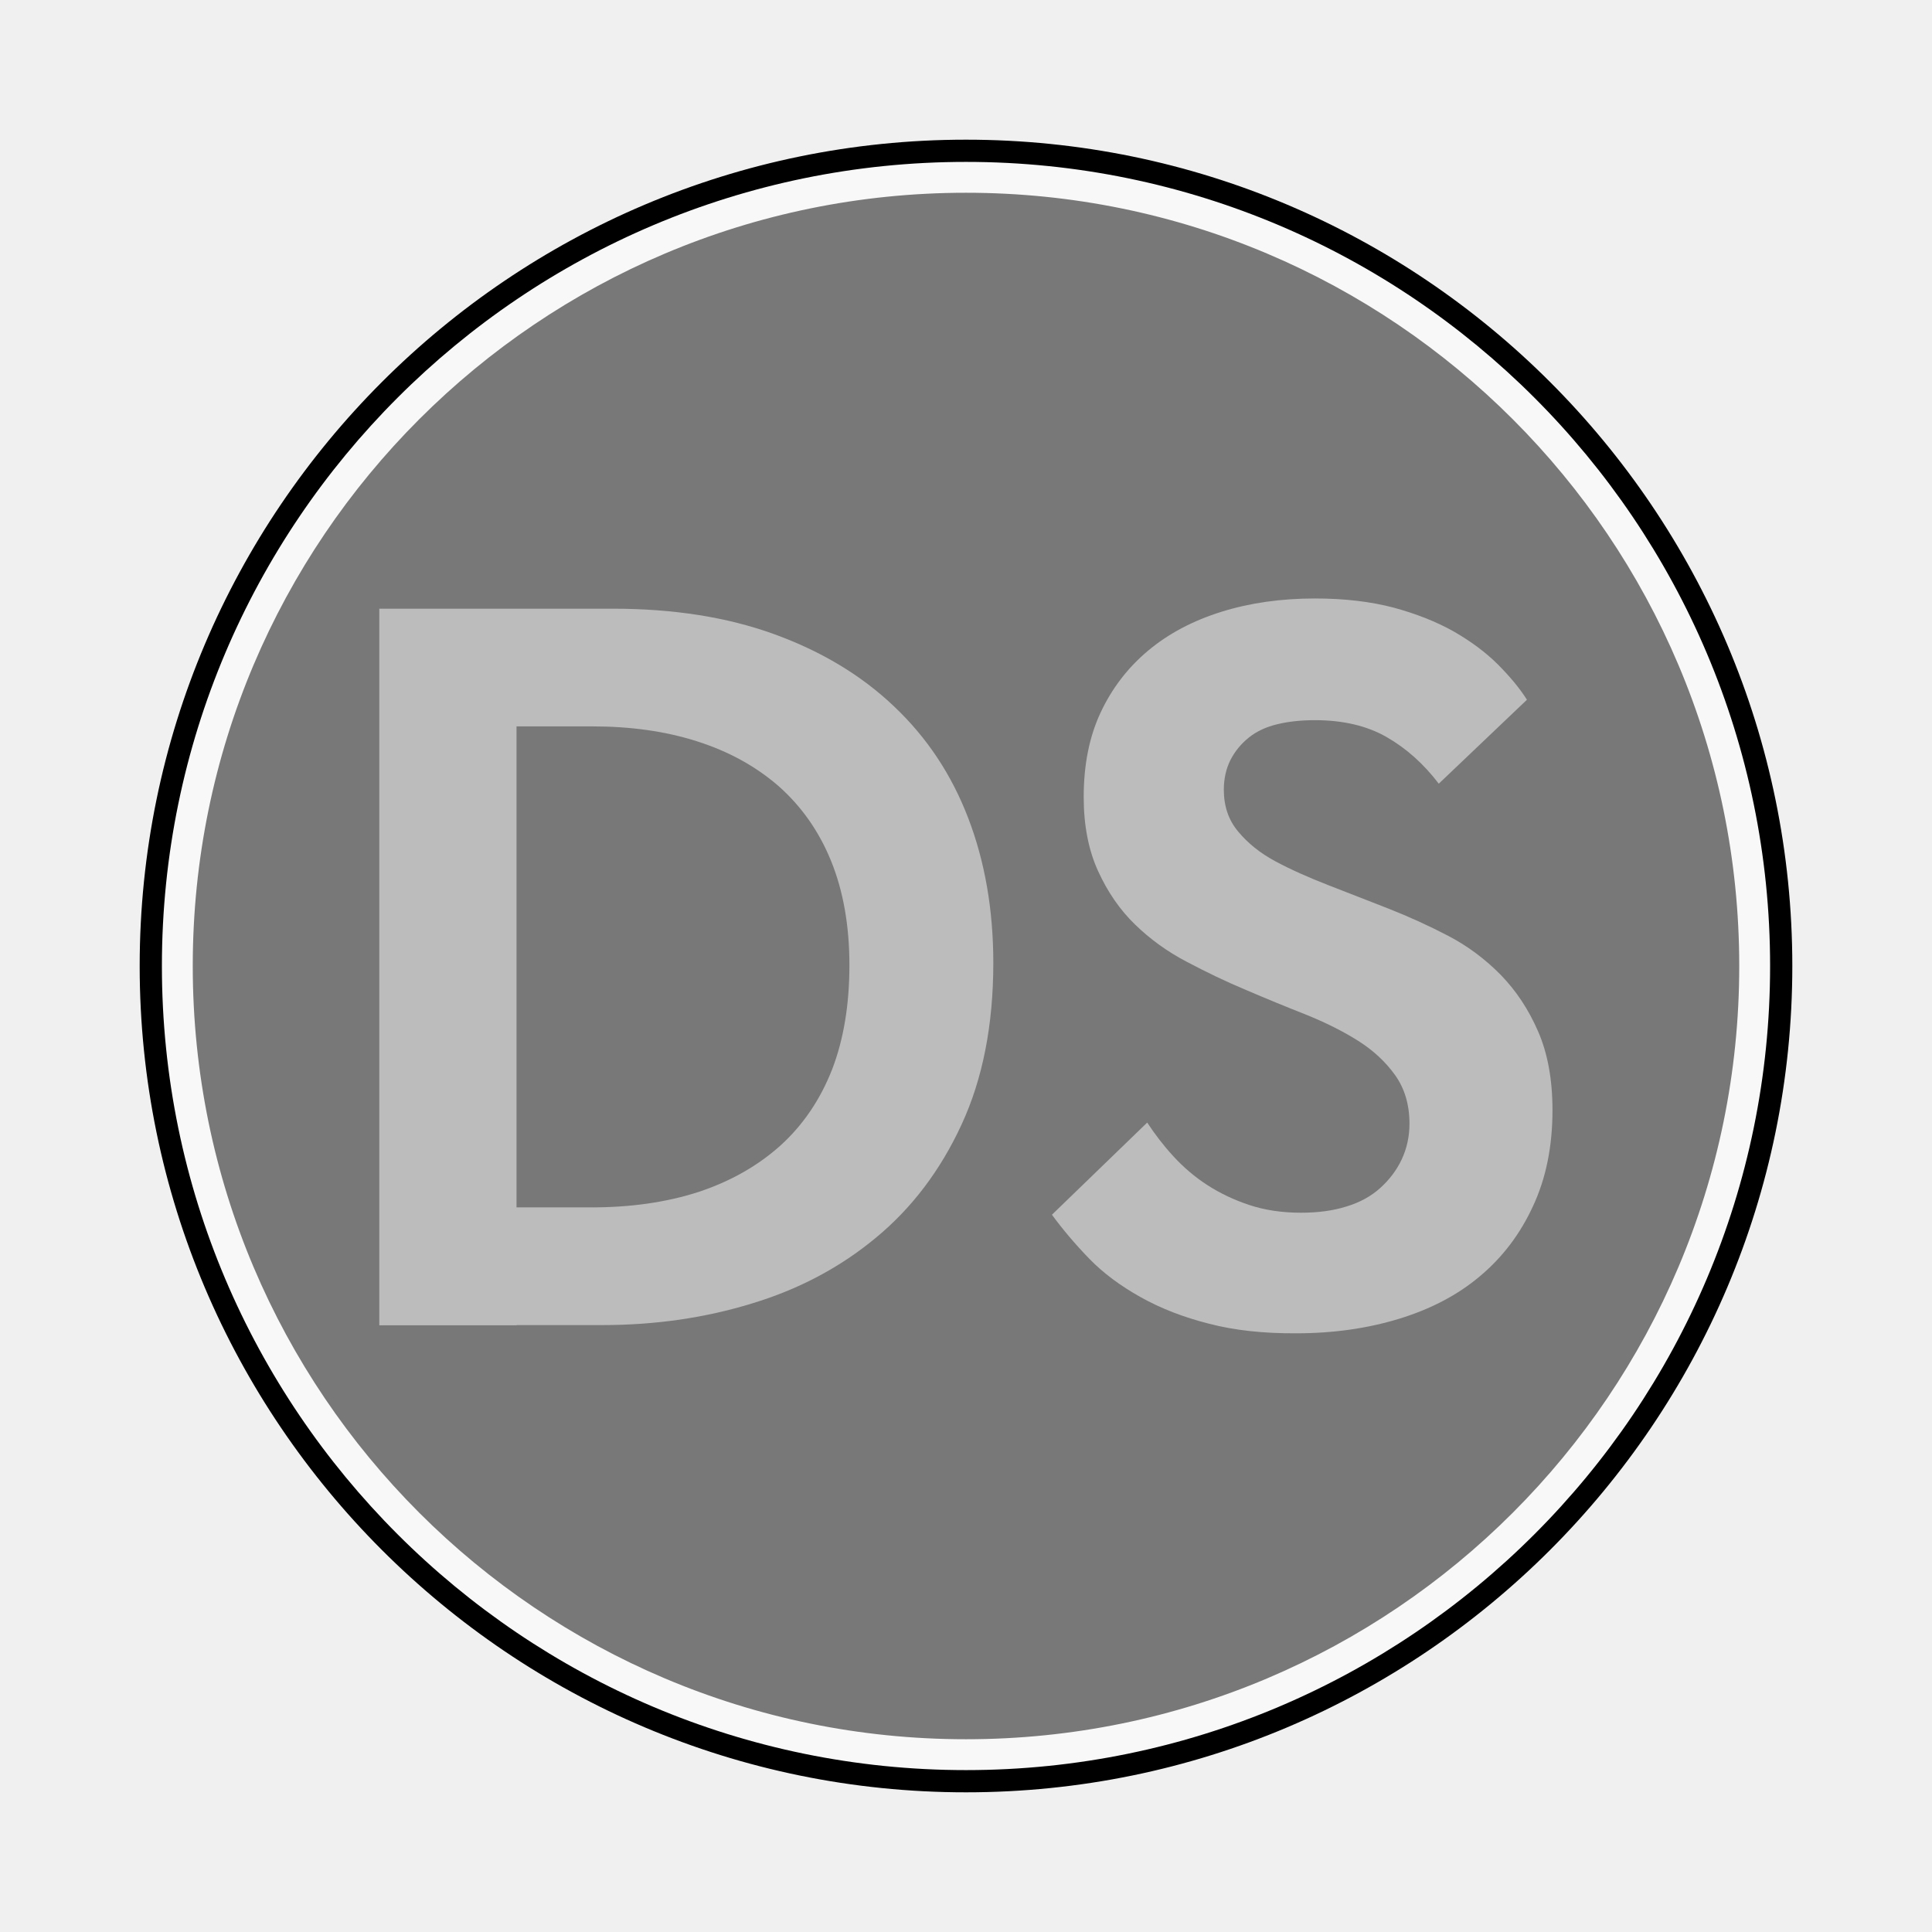
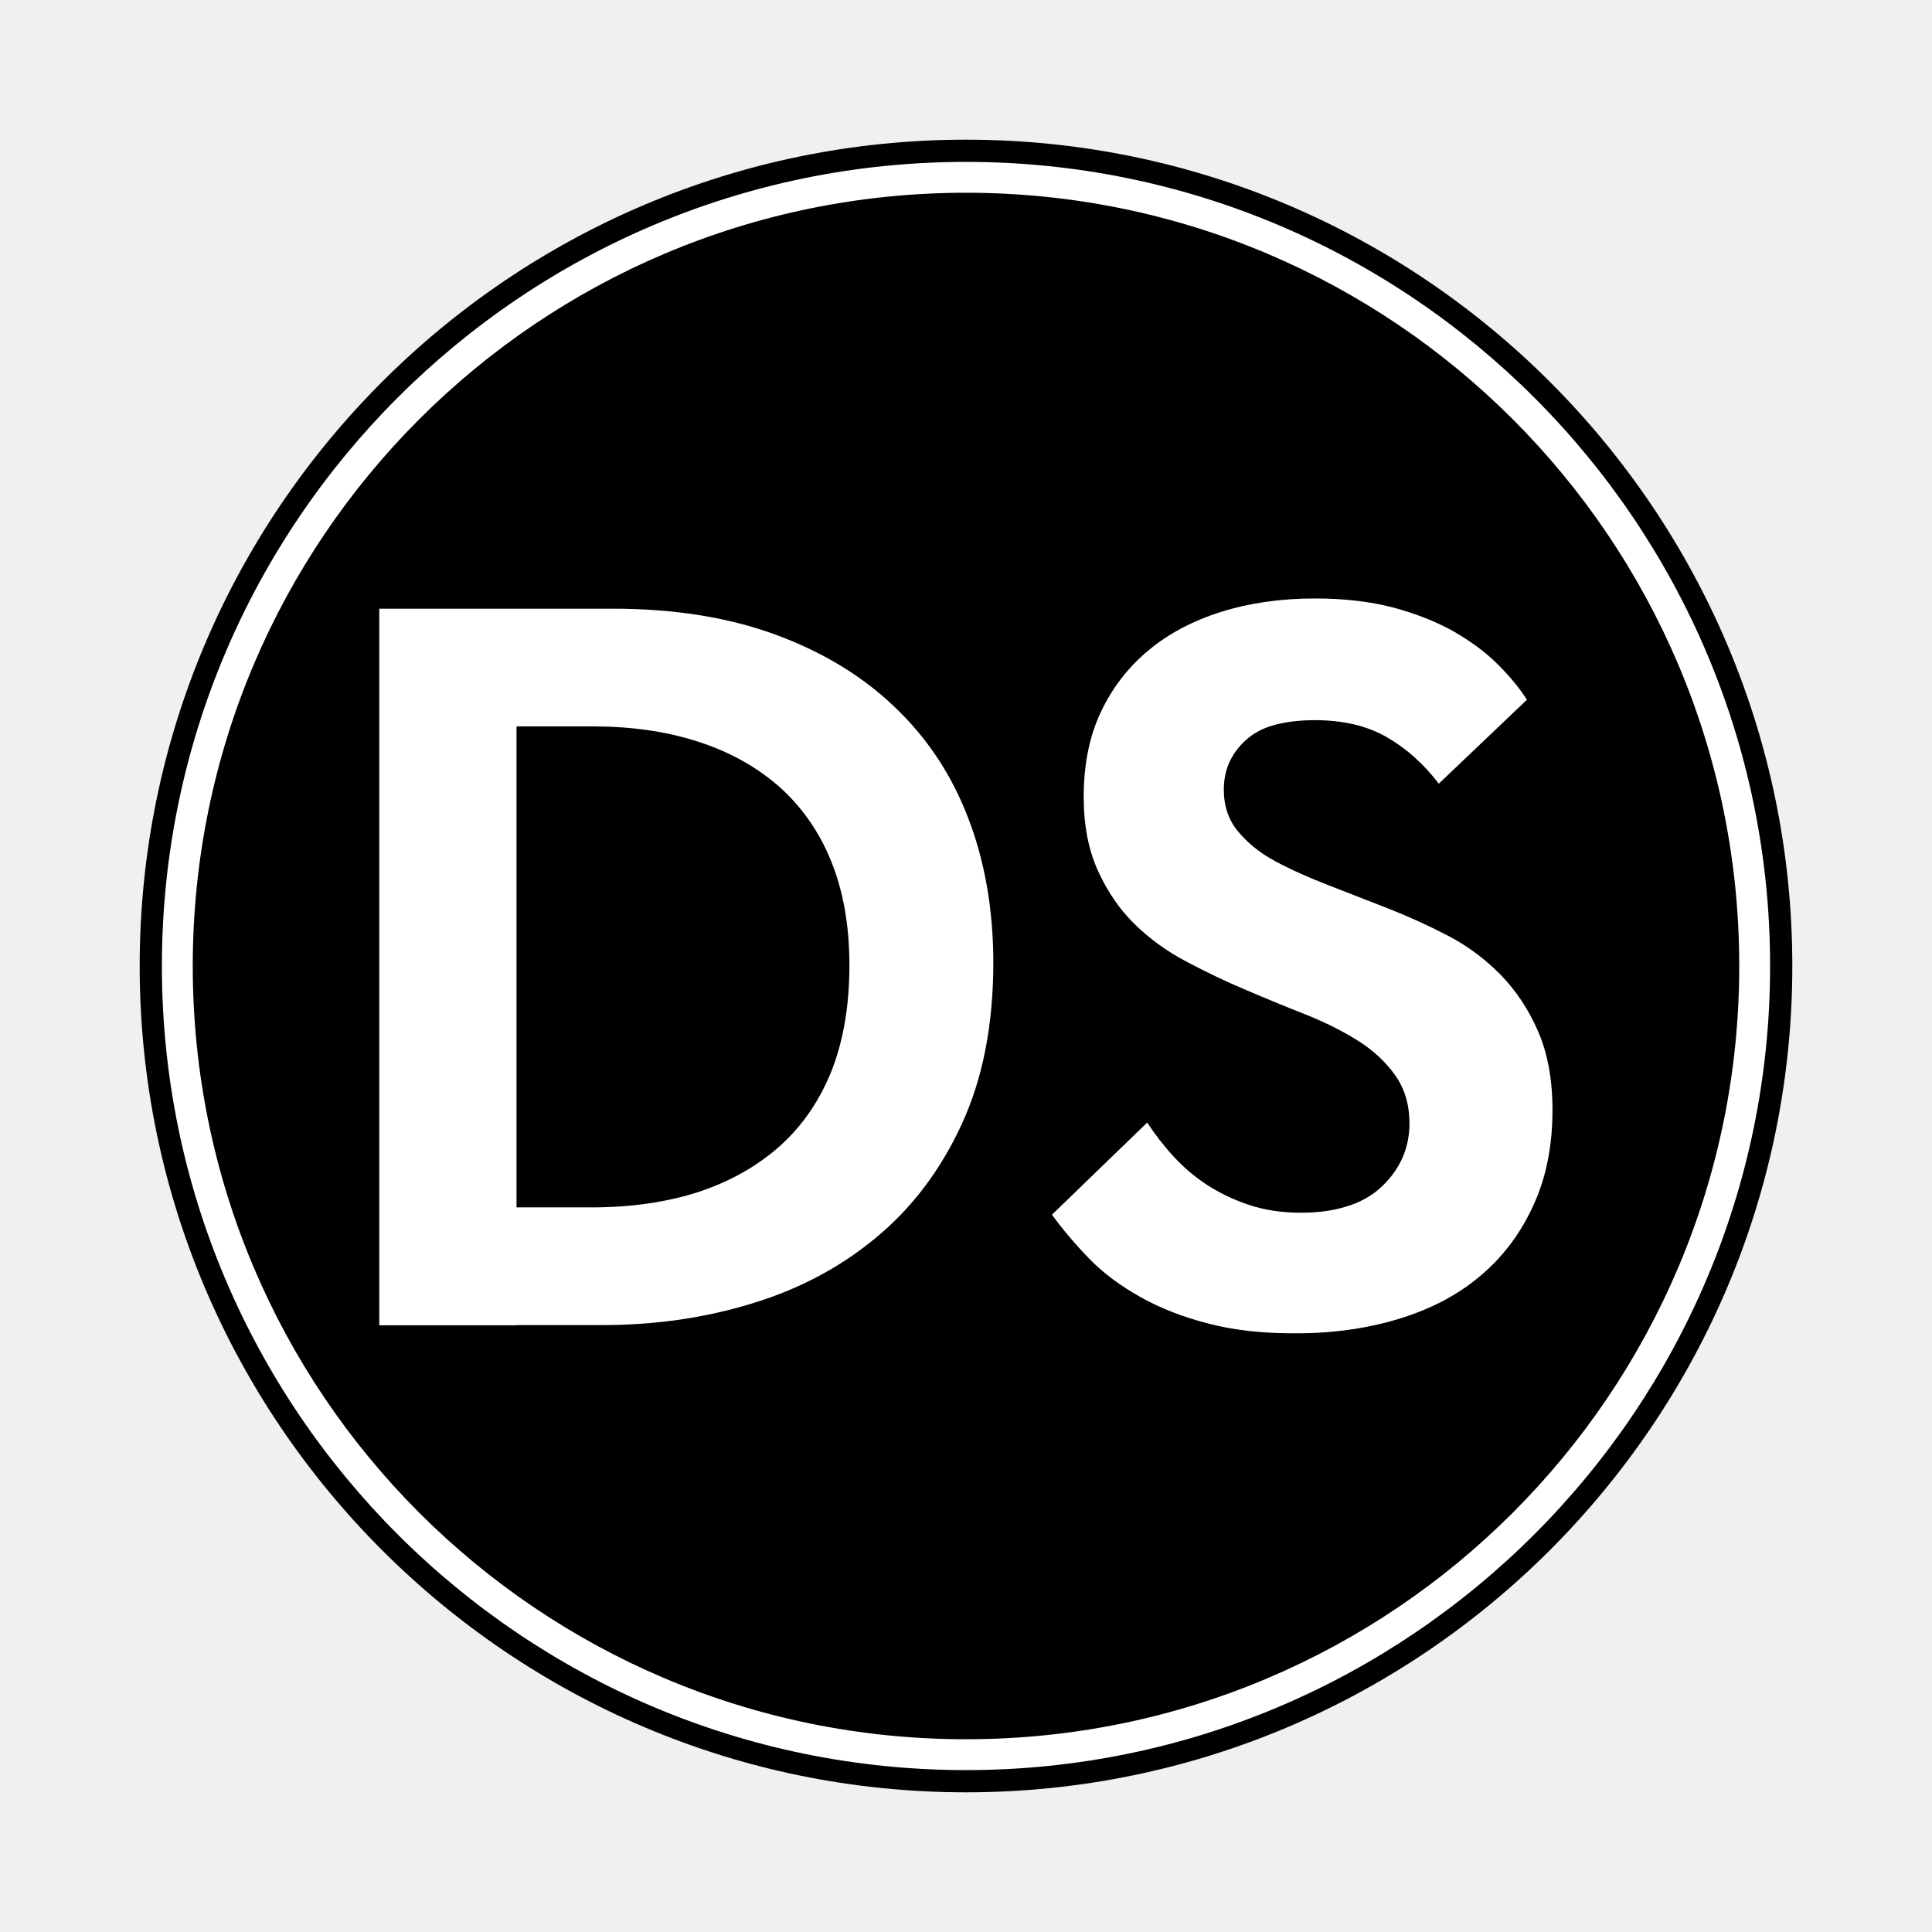
<svg xmlns="http://www.w3.org/2000/svg" version="1.1" id="Слой_1" x="0px" y="0px" viewBox="0 0 87 87" style="enable-background:new 0 0 87 87;" xml:space="preserve">
  <style type="text/css">
- 	.st0{opacity:0.5;}
+ 	.st0{opacity:1;}
	.st1{fill:#FFFFFF;}
- 	.st2{opacity:0.5;fill:#FFFFFF;}
+ 	.st2{opacity:1;fill:#FFFFFF;}
	.st3{fill:url(#SVGID_00000127012519695588917240000002350653934631845764_);}
	.st4{fill:#C77618;}
	.st5{fill:url(#SVGID_00000151503805695510914780000001824741706179299210_);}
	.st6{fill:url(#SVGID_00000180350015421598130350000016007129283468500871_);}
	.st7{fill:url(#SVGID_00000043454470528458563580000012127164599446378924_);}
	.st8{opacity:0.5;fill:#00D405;}
	.st9{fill:url(#SVGID_00000070800195815660646950000008706317249967812261_);}
	.st10{fill:url(#SVGID_00000102516746844331539110000012224464641638493085_);}
	.st11{fill:url(#SVGID_00000092435941679315758110000001125295891638396557_);}
	.st12{fill:#2E4593;}
	.st13{fill:#FCF5FF;}
	.st14{fill:#F42525;}
	.st15{opacity:0.61;}
	.st16{opacity:0.26;}
	.st17{opacity:0.45;}
	.st18{fill:#FFFFFF;stroke:#000000;stroke-miterlimit:10;}
	.st19{fill:#28292B;}
	.st20{fill:#FFF915;}
	.st21{fill:#DD3131;}
	.st22{fill:#E53030;}
	.st23{fill:#25BBEF;}
	.st24{fill:#E83434;}
	.st25{fill:#9E1C29;}
	.st26{fill:#000101;}
	.st27{fill:#C4B130;}
	.st28{fill:#408F6E;}
	.st29{fill:#3D5BA9;}
	.st30{fill:#CBCACA;}
	.st31{fill:#C0B531;}
	.st32{fill:#CB414D;}
	.st33{fill:#DE6BA9;}
	.st34{fill:#F6D491;}
	.st35{fill:#4653A4;}
	.st36{fill:#FF9A15;}
	.st37{fill:#37AA41;}
	.st38{fill:#2D3A8E;}
	.st39{fill:#DB2E2E;}
	.st40{fill:#17B3DD;}
	.st41{fill:url(#SVGID_00000062883214213732976400000016529936659800463775_);}
	.st42{fill:url(#SVGID_00000121965793709699162400000006884206466626846342_);}
	.st43{fill:url(#SVGID_00000096775004540034900520000016742132850572223631_);}
	.st44{fill:url(#SVGID_00000181088668946002447290000017803373457196902829_);}
	.st45{fill:url(#SVGID_00000181059864562756795750000006297011890202652307_);}
	.st46{fill:url(#SVGID_00000037651502289648788280000013987342451692864657_);}
	.st47{fill:url(#SVGID_00000134235857565091929810000006598359382176873626_);}
	.st48{fill:url(#SVGID_00000072270519108421512780000009519405741114431108_);}
	.st49{fill:url(#SVGID_00000057865884139511687850000008955076008923259281_);}
	.st50{fill:url(#SVGID_00000045585560960728258210000017250290722545931155_);}
	.st51{fill:url(#SVGID_00000023985934102523912330000009855622698145065140_);}
	.st52{fill:url(#SVGID_00000067201384102466847120000016349436347984582308_);}
	.st53{fill:url(#SVGID_00000178899053785733933780000016535220960916306862_);}
	.st54{fill:url(#SVGID_00000163042331965384686430000004924980861857138358_);}
	.st55{fill:url(#SVGID_00000067218533987039515010000007852543428065654451_);}
	.st56{fill:url(#SVGID_00000121964359417855059480000014048424009127191198_);}
	.st57{fill:url(#SVGID_00000022531554604351486680000011845753949637343422_);}
	.st58{fill:url(#SVGID_00000044136676332337677950000017753269048028103089_);}
	.st59{fill:url(#SVGID_00000024700505686189541120000009156577525628768137_);}
	.st60{fill:url(#SVGID_00000088130681512083982160000006761844394250514615_);}
	.st61{fill:url(#SVGID_00000114768176987546456850000001514927661287966635_);}
	.st62{fill:url(#SVGID_00000059284695683319744140000000036272199857720732_);}
	.st63{fill:url(#SVGID_00000106113146617851416080000007035126511686817717_);}
	.st64{fill:#FFEF00;}
	.st65{fill:url(#SVGID_00000115500767346906940240000001276381298942951046_);}
	.st66{fill:url(#SVGID_00000088115328668328820190000015527655859317582260_);}
	.st67{fill:url(#SVGID_00000117667166611052389520000003604891254346050238_);}
	.st68{fill:url(#SVGID_00000166645814505015406900000001140762672849124538_);}
	.st69{fill:url(#SVGID_00000147905736993802178380000010748671723828390784_);}
	.st70{fill:url(#SVGID_00000158731571155995333100000015901940116879043973_);}
	.st71{fill:url(#SVGID_00000170993024733144888810000012531262427475124369_);}
	.st72{fill:url(#SVGID_00000145033329649969485790000013057758080572097451_);}
	.st73{fill:url(#SVGID_00000040547170835704862860000013251105560162953131_);}
	.st74{fill:url(#SVGID_00000111180064064565588920000017969870012189790872_);}
	.st75{fill:url(#SVGID_00000100381537096611271860000009715287998115156872_);}
	.st76{fill:url(#SVGID_00000044862362945554930050000009322788867279648937_);}
	.st77{fill:url(#SVGID_00000005256522172044140010000016063861568955169437_);}
	.st78{fill:url(#SVGID_00000010295154413842909530000015132634081711486623_);}
	.st79{fill:url(#SVGID_00000078024000045668080410000013762764300964041094_);}
	.st80{fill:url(#SVGID_00000130637813170611067250000013242946585965066884_);}
	.st81{fill:url(#SVGID_00000146468424460583072700000001738013632686088091_);}
	.st82{fill:url(#SVGID_00000034799540645057108340000007701798193218655106_);}
	.st83{fill:url(#SVGID_00000170986917565377536000000017270691741951164590_);}
	.st84{fill:url(#SVGID_00000106858481989387915160000014349573546282587575_);}
	.st85{fill:url(#SVGID_00000055683886952509231430000011853316729537695668_);}
	.st86{fill:url(#SVGID_00000060744335819217122350000008020836174154363577_);}
	.st87{fill:url(#SVGID_00000057846074480731405530000012696309464855625652_);}
	.st88{fill:url(#SVGID_00000075847153590801197820000001286967474924541082_);}
	.st89{fill:url(#SVGID_00000160148532069887489870000004807705694797779093_);}
	.st90{fill:url(#SVGID_00000092439713928396870660000016079919079745926829_);}
	.st91{fill:url(#SVGID_00000003808702699006434530000009658148799756627364_);}
	.st92{fill:url(#SVGID_00000078017319915965407540000010603530311615628726_);}
	.st93{fill:url(#SVGID_00000105395068139849561460000002063806681611686575_);}
	.st94{fill:url(#SVGID_00000011744319688108372710000013438821728921181620_);}
	.st95{fill:url(#SVGID_00000028284985891236687040000007641928067040489600_);}
	.st96{fill:url(#SVGID_00000183208466034683203000000009627643394502138297_);}
	.st97{fill:url(#SVGID_00000031892843930520860840000010959515461795260839_);}
	.st98{fill:url(#SVGID_00000116931124295286481440000011102596624977249938_);}
	.st99{fill:url(#SVGID_00000098919242986050808940000003822944481848895406_);}
	.st100{fill:url(#SVGID_00000082362792897708121990000004182457673904308118_);}
	.st101{fill:url(#SVGID_00000093864691652865945330000005902306378389052817_);}
	.st102{fill:url(#SVGID_00000052070320712547824120000015870142194156665008_);}
	.st103{fill:url(#SVGID_00000114035076646522478070000006519777266406613670_);}
	.st104{fill:url(#SVGID_00000083786329370147699880000002508119847728252556_);}
	.st105{fill:url(#SVGID_00000142169879357152056660000002282487304672022411_);}
	.st106{fill:url(#SVGID_00000181076660082447370610000005436462174133153190_);}
	.st107{fill:url(#SVGID_00000023245924763204211980000008062224626580955045_);}
	.st108{fill:url(#SVGID_00000012449454982017329390000008615437183437127842_);}
	.st109{fill:url(#SVGID_00000015334550006825453190000016072790405691957390_);}
	.st110{fill:url(#SVGID_00000111148927983973878930000016828280667136103063_);}
	.st111{fill:url(#SVGID_00000165194918190770163440000017660324999538621370_);}
	.st112{fill:url(#SVGID_00000058569943446352690450000013489527587891344257_);}
	.st113{fill:url(#SVGID_00000000212929989042141140000010120402742390845066_);}
	.st114{fill:url(#SVGID_00000132053500582770706950000012472424444028642181_);}
	.st115{fill:url(#SVGID_00000073715963764571322450000016589548554766880915_);}
	.st116{fill:url(#SVGID_00000081618226110481254690000017941604706741804929_);}
	.st117{fill:url(#SVGID_00000091720902010530423290000014867297321257564804_);}
	.st118{fill:url(#SVGID_00000093890789401667126510000014449710566218143116_);}
	.st119{fill:url(#SVGID_00000075841401121526534460000012146771363494175916_);}
	.st120{fill:url(#SVGID_00000011723917627394635860000000015163550752461703_);}
	.st121{fill:url(#SVGID_00000127021186708323123870000006900023242231726747_);}
	.st122{fill:url(#SVGID_00000135672810528534562020000001505666427991361707_);}
	.st123{fill:url(#SVGID_00000005949989355205750640000003515787862575647369_);}
	.st124{fill:url(#SVGID_00000150097605999307044290000005589487303535543992_);}
	.st125{fill:url(#SVGID_00000041264968395549404440000016580272021843146128_);}
	.st126{fill:url(#SVGID_00000116222206630802033950000009649901172308559253_);}
	.st127{fill:url(#SVGID_00000148658115579026457030000016764030717873136300_);}
	.st128{fill:url(#SVGID_00000111869846793951467200000006868276244424288422_);}
	.st129{fill:url(#SVGID_00000068678592477062847060000002544800858178765971_);}
	.st130{fill:url(#SVGID_00000076568236647225263820000017275447298954123177_);}
	.st131{fill:url(#SVGID_00000070809719644214569340000008455995557504123026_);}
	.st132{fill:url(#SVGID_00000012465438073875259870000002267016039651648134_);}
	.st133{fill:url(#SVGID_00000134957423032473858470000013517012437389925767_);}
	.st134{fill:url(#SVGID_00000036955182944341390680000014355042931805248133_);}
	.st135{fill:url(#SVGID_00000061444994446575420000000010605274178591815580_);}
	.st136{fill:url(#SVGID_00000059997423759719405100000006476589261105694865_);}
	.st137{fill:url(#SVGID_00000039111446227461108010000008663999644945459132_);}
	.st138{fill:url(#SVGID_00000160881084467703587130000001808737311538093484_);}
	.st139{fill:url(#SVGID_00000147187359025988371870000007988213097522869664_);}
	.st140{fill:url(#SVGID_00000054971798453264015760000002453644525271319185_);}
	.st141{fill:url(#SVGID_00000021804773727134297220000000752366175448264066_);}
	.st142{fill:url(#SVGID_00000070813906219857099880000007187054311875957416_);}
	.st143{fill:url(#SVGID_00000090264004852069084810000002077953262992506253_);}
	.st144{fill:url(#SVGID_00000012458058120246429550000012618497226882765225_);}
	.st145{fill:url(#SVGID_00000101068338758258257790000009687997770323392662_);}
	.st146{fill:url(#SVGID_00000072998544233722338910000008934244657769056445_);}
	.st147{fill:url(#SVGID_00000035498045641654716280000006249014931629061823_);}
	.st148{fill:url(#SVGID_00000021080285322319863830000009408770463847008901_);}
	.st149{fill:url(#SVGID_00000152256624588801893220000011211696987781441952_);}
	.st150{fill:url(#SVGID_00000026854559161681626990000010868457635893621380_);}
	.st151{fill:url(#SVGID_00000067941910670196471230000015477695889785800579_);}
	.st152{fill:url(#SVGID_00000088835879248344080420000003593304734111261324_);}
	.st153{fill:url(#SVGID_00000121271173313923522440000003539692208955659158_);}
	.st154{fill:url(#SVGID_00000037681573812034080100000002898171872289764781_);}
	.st155{fill:url(#SVGID_00000072992037190782585800000009267148134741021865_);}
	.st156{fill:url(#SVGID_00000074438332379307065370000017083445399625000366_);}
	.st157{fill:url(#SVGID_00000120519158678632778360000007616207476481744568_);}
	.st158{fill:url(#SVGID_00000126299918378788416830000016696915411160255400_);}
	.st159{fill:url(#SVGID_00000026131975498640787730000010940848911234930869_);}
	.st160{fill:url(#SVGID_00000096776694060643395730000003404981331881596822_);}
	.st161{fill:url(#SVGID_00000005266309525229919690000015571992508757856440_);}
	.st162{fill:url(#SVGID_00000168824988451741256950000007438230316246546586_);}
	.st163{fill:url(#SVGID_00000127011150684984254610000012935629700224353711_);}
	.st164{fill:url(#SVGID_00000182488828479093467630000016231586924089611185_);}
	.st165{fill:url(#SVGID_00000087380070147241407700000004150104658609484935_);}
	.st166{fill:url(#SVGID_00000057837468546603680420000009868037927955267241_);}
	.st167{fill:url(#SVGID_00000114778366439302187990000007775666059632830371_);}
	.st168{fill:url(#SVGID_00000171719546527398344390000010590429805801656228_);}
	.st169{fill:url(#SVGID_00000047757337886256706980000005123435610210595512_);}
	.st170{fill:url(#SVGID_00000157296114477881648270000011152017778515806118_);}
	.st171{fill:url(#SVGID_00000012470249048891888720000014076988327621583783_);}
	.st172{fill:url(#SVGID_00000077304644502998010960000004931187295466024380_);}
	.st173{fill:url(#SVGID_00000058551018757807700310000016824229200380150659_);}
	.st174{fill:url(#SVGID_00000163075188406039836850000008166251819240938425_);}
	.st175{fill:url(#SVGID_00000101819559328460421240000009958796319211555498_);}
	.st176{fill:url(#SVGID_00000142857176035060929290000006307632688249126078_);}
	.st177{fill:url(#SVGID_00000063616336629041923360000008081679786346197147_);}
	.st178{fill:url(#SVGID_00000034788444490457703000000012287984034070289052_);}
	.st179{fill:url(#SVGID_00000129179059608646599920000011680233067377733276_);}
	.st180{fill:url(#SVGID_00000104700479029556945470000003411901600167489973_);}
	.st181{fill:url(#SVGID_00000106865553590756563580000009150119428981010345_);}
	.st182{fill:url(#SVGID_00000111190441438547450730000013409231910366571917_);}
	.st183{fill:url(#SVGID_00000169558022571721621530000002879725789764230568_);}
	.st184{fill:url(#SVGID_00000035527583539149813800000000107555991624786596_);}
	.st185{fill:url(#SVGID_00000003820497012473112970000002931429564036508546_);}
	.st186{fill:url(#SVGID_00000001664737594855665420000004774637555797298062_);}
	.st187{fill:url(#SVGID_00000079445930789442996020000002494605035080183169_);}
	.st188{fill:url(#SVGID_00000177445714698832555440000008258589954376967868_);}
	.st189{fill:url(#SVGID_00000132062906345322573410000007156006278282956969_);}
	.st190{fill:url(#SVGID_00000087385141951328203070000018198720356007402912_);}
	.st191{fill:url(#SVGID_00000001636996491801568610000005742580451877922987_);}
	.st192{fill:url(#SVGID_00000036247522532704871390000004736003286697513345_);}
	.st193{fill:url(#SVGID_00000040555466237122839350000000235878500496514485_);}
	.st194{fill:url(#SVGID_00000127750970936513118250000009532774923476514449_);}
	.st195{fill:url(#SVGID_00000065761215678948680360000008575007479491061134_);}
	.st196{fill:url(#SVGID_00000052101160806056803570000016398831305470869692_);}
	.st197{fill:url(#SVGID_00000106845524097733924560000004342376809912425896_);}
	.st198{fill:url(#SVGID_00000024722222135706374390000004441072387119048834_);}
	.st199{fill:url(#SVGID_00000070803841763901909660000002609754538351822725_);}
	.st200{fill:url(#SVGID_00000093856262641190881620000010890601642238360243_);}
	.st201{fill:url(#SVGID_00000155125348609235409630000009315735965737831829_);}
	.st202{fill:url(#SVGID_00000101083462017345403870000015280741479195524499_);}
	.st203{fill:url(#SVGID_00000003808482485556882040000005548034395614319243_);}
	.st204{fill:url(#SVGID_00000116933653955668999850000007702329470652264595_);}
	.st205{fill:url(#SVGID_00000052083920652333260690000017238273718646347938_);}
	.st206{fill:url(#SVGID_00000162326506522746946610000018294340380464323213_);}
	.st207{fill:url(#SVGID_00000011725370616753432520000003460852176521257148_);}
	.st208{fill:url(#SVGID_00000005966408108458956300000006116157803764134536_);}
	.st209{fill:url(#SVGID_00000034790579629496010740000002718423739253400193_);}
	.st210{fill:url(#SVGID_00000046316937294037465990000014683944519510535296_);}
	.st211{fill:url(#SVGID_00000134214410078193773590000010337435262882723773_);}
	.st212{fill:url(#SVGID_00000154391145053672924070000016282212517952370863_);}
	.st213{fill:url(#SVGID_00000134949035781963405070000005060620742674410631_);}
	.st214{fill:url(#SVGID_00000114754538668869054970000000807343033419775618_);}
	.st215{fill:url(#SVGID_00000166654283434649524750000013609086734207022515_);}
	.st216{fill:url(#SVGID_00000014629650343277145310000003812731733692968363_);}
	.st217{fill:url(#SVGID_00000017487070042898313080000006478312526513316002_);}
	.st218{fill:url(#SVGID_00000047753803913032180150000002914227772298752435_);}
	.st219{fill:url(#SVGID_00000169521765403627815100000003019640640596262281_);}
	.st220{fill:url(#SVGID_00000057123469697498201950000015012240914637800098_);}
	.st221{fill:url(#SVGID_00000027567964152583104180000013693864425103275905_);}
	.st222{fill:url(#SVGID_00000178175137145802933300000006953729524298844815_);}
	.st223{fill:url(#SVGID_00000173154058684422356770000014976745613540485537_);}
	.st224{fill:url(#SVGID_00000072997743095922798560000014605994094989463462_);}
	.st225{fill:url(#SVGID_00000170268827842770150150000005102706105981113756_);}
	.st226{fill:url(#SVGID_00000120554799923887696750000002329752015175370386_);}
	.st227{fill:url(#SVGID_00000115472863507984790740000006316500571769554580_);}
	.st228{fill:url(#SVGID_00000106864888051159059260000001261503148829243266_);}
	.st229{fill:url(#SVGID_00000108293345596347133990000013298105812319679391_);}
	.st230{fill:url(#SVGID_00000048469082986358515040000007948029373136974525_);}
	.st231{fill:url(#SVGID_00000141435283978570487410000004291655565674742146_);}
	.st232{fill:url(#SVGID_00000127724033286251039070000005588267744595359167_);}
	.st233{fill:url(#SVGID_00000030463773920878596570000017902709712737714066_);}
	.st234{fill:url(#SVGID_00000088839138321874219760000001197032860156385950_);}
	.st235{fill:url(#SVGID_00000173856322588652223940000002873083757199344792_);}
	.st236{fill:url(#SVGID_00000139996545188359488590000016534732856729118350_);}
	.st237{fill:url(#SVGID_00000110434562158173717960000015053701724245349044_);}
	.st238{fill:url(#SVGID_00000139253294735144906650000017386686251591091870_);}
	.st239{fill:#E81944;}
	.st240{fill:#FEFEFE;}
	.st241{fill:#56B34A;}
	.st242{fill:#CEB42B;}
	.st243{fill:#4497B1;}
	.st244{fill:#BC0030;}
	.st245{fill:#50B63F;}
	.st246{fill:#4893E2;}
	.st247{fill:#E72818;}
	.st248{fill:#51B857;}
	.st249{fill:#E22B2B;}
	.st250{fill:#248E31;}
	.st251{fill:#34A53E;}
	.st252{fill:#E52525;}
	.st253{fill:#00AFCA;}
	.st254{fill:#FEC50C;}
	.st255{fill:#006500;}
	.st256{fill:#FF0515;}
	.st257{fill:#FFFC00;}
	.st258{fill:#6B3606;}
	.st259{fill:#FF0A1C;}
	.st260{fill:#003499;}
	.st261{fill:#F7EB1C;}
	.st262{fill:#218F36;}
	.st263{fill:#43AF50;}
	.st264{fill:#FDFFFF;}
	.st265{fill:#3C5EBF;}
	.st266{fill:url(#SVGID_00000009549258889483613940000001479818126301725089_);}
	.st267{fill:url(#SVGID_00000049195682069539782110000003282425127762619578_);}
</style>
  <g>
    <g class="st0">
      <circle cx="43.5" cy="43.5" r="35.52" />
      <path class="st1" d="M43.5,8.68c19.23,0,34.82,15.59,34.82,34.82c0,19.23-15.59,34.82-34.82,34.82S8.68,62.73,8.68,43.5    C8.68,24.27,24.27,8.68,43.5,8.68 M43.5,7.29C23.53,7.29,7.29,23.53,7.29,43.5S23.53,79.71,43.5,79.71    c19.97,0,36.21-16.24,36.21-36.21S63.47,7.29,43.5,7.29L43.5,7.29z" />
    </g>
    <g>
      <path d="M43.5,7.29c19.97,0,36.21,16.24,36.21,36.21c0,19.97-16.24,36.21-36.21,36.21S7.29,63.47,7.29,43.5    C7.29,23.53,23.53,7.29,43.5,7.29 M43.5,6.29C22.98,6.29,6.29,22.98,6.29,43.5S22.98,80.71,43.5,80.71S80.71,64.02,80.71,43.5    S64.02,6.29,43.5,6.29L43.5,6.29z" />
    </g>
    <g class="st0">
      <path class="st1" d="M23.26,59.68h-6.18V27.41h6.18V59.68z M31.47,53.67c1.44-0.48,2.67-1.18,3.69-2.1    c1.01-0.92,1.78-2.06,2.31-3.41c0.52-1.35,0.78-2.92,0.78-4.7c0-1.78-0.28-3.35-0.83-4.7c-0.55-1.35-1.35-2.47-2.37-3.37    c-1.03-0.89-2.25-1.56-3.67-2.01c-1.41-0.45-2.98-0.67-4.7-0.67H19.8v-5.3h7.79c2.74,0,5.16,0.38,7.28,1.15    c2.12,0.77,3.92,1.85,5.39,3.25c1.48,1.4,2.59,3.07,3.34,5.03c0.75,1.95,1.13,4.13,1.13,6.52c0,2.8-0.48,5.23-1.43,7.28    c-0.95,2.06-2.24,3.76-3.85,5.09c-1.61,1.34-3.48,2.33-5.6,2.97c-2.12,0.65-4.36,0.97-6.73,0.97h-7.38l0.05-5.3h6.73    C28.38,54.38,30.02,54.14,31.47,53.67z" />
      <path class="st1" d="M54.45,59.61c-1.15-0.29-2.18-0.69-3.09-1.2c-0.91-0.51-1.68-1.08-2.31-1.73c-0.63-0.65-1.19-1.31-1.68-1.98    l4.29-4.15c0.34,0.52,0.73,1.03,1.18,1.52c0.45,0.49,0.95,0.92,1.52,1.29c0.57,0.37,1.2,0.67,1.89,0.9    c0.69,0.23,1.47,0.35,2.33,0.35c0.77,0,1.45-0.09,2.05-0.28c0.6-0.18,1.11-0.46,1.52-0.83c0.41-0.37,0.74-0.8,0.97-1.29    c0.23-0.49,0.35-1.03,0.35-1.61c0-0.86-0.22-1.59-0.65-2.19c-0.43-0.6-0.98-1.11-1.66-1.54c-0.68-0.43-1.46-0.82-2.35-1.18    c-0.89-0.35-1.79-0.72-2.7-1.11c-0.91-0.38-1.8-0.81-2.67-1.27c-0.88-0.46-1.65-1.02-2.33-1.68c-0.68-0.66-1.23-1.46-1.66-2.4    c-0.43-0.94-0.65-2.05-0.65-3.34c0-1.44,0.25-2.71,0.76-3.8c0.51-1.09,1.22-2.02,2.14-2.79c0.92-0.77,2.02-1.35,3.3-1.75    c1.28-0.4,2.68-0.6,4.22-0.6c1.32,0,2.5,0.14,3.53,0.41c1.03,0.28,1.94,0.64,2.72,1.08c0.78,0.45,1.44,0.94,1.98,1.48    c0.54,0.54,0.98,1.07,1.31,1.59l-3.97,3.78c-0.68-0.89-1.46-1.59-2.35-2.1c-0.89-0.51-1.97-0.76-3.23-0.76    c-0.62,0-1.18,0.06-1.68,0.18c-0.51,0.12-0.94,0.32-1.29,0.6c-0.35,0.28-0.63,0.62-0.83,1.01c-0.2,0.4-0.3,0.85-0.3,1.34    c0,0.74,0.21,1.37,0.65,1.89c0.43,0.52,0.99,0.97,1.68,1.34c0.69,0.37,1.48,0.72,2.35,1.06c0.88,0.34,1.78,0.69,2.72,1.06    c0.94,0.37,1.84,0.78,2.72,1.24c0.88,0.46,1.66,1.05,2.35,1.75c0.69,0.71,1.25,1.55,1.68,2.54c0.43,0.98,0.65,2.17,0.65,3.55    c0,1.63-0.29,3.07-0.88,4.33c-0.58,1.26-1.38,2.31-2.4,3.16c-1.01,0.85-2.23,1.48-3.64,1.91c-1.41,0.43-2.95,0.65-4.61,0.65    C56.92,60.05,55.6,59.91,54.45,59.61z" />
    </g>
  </g>
</svg>
